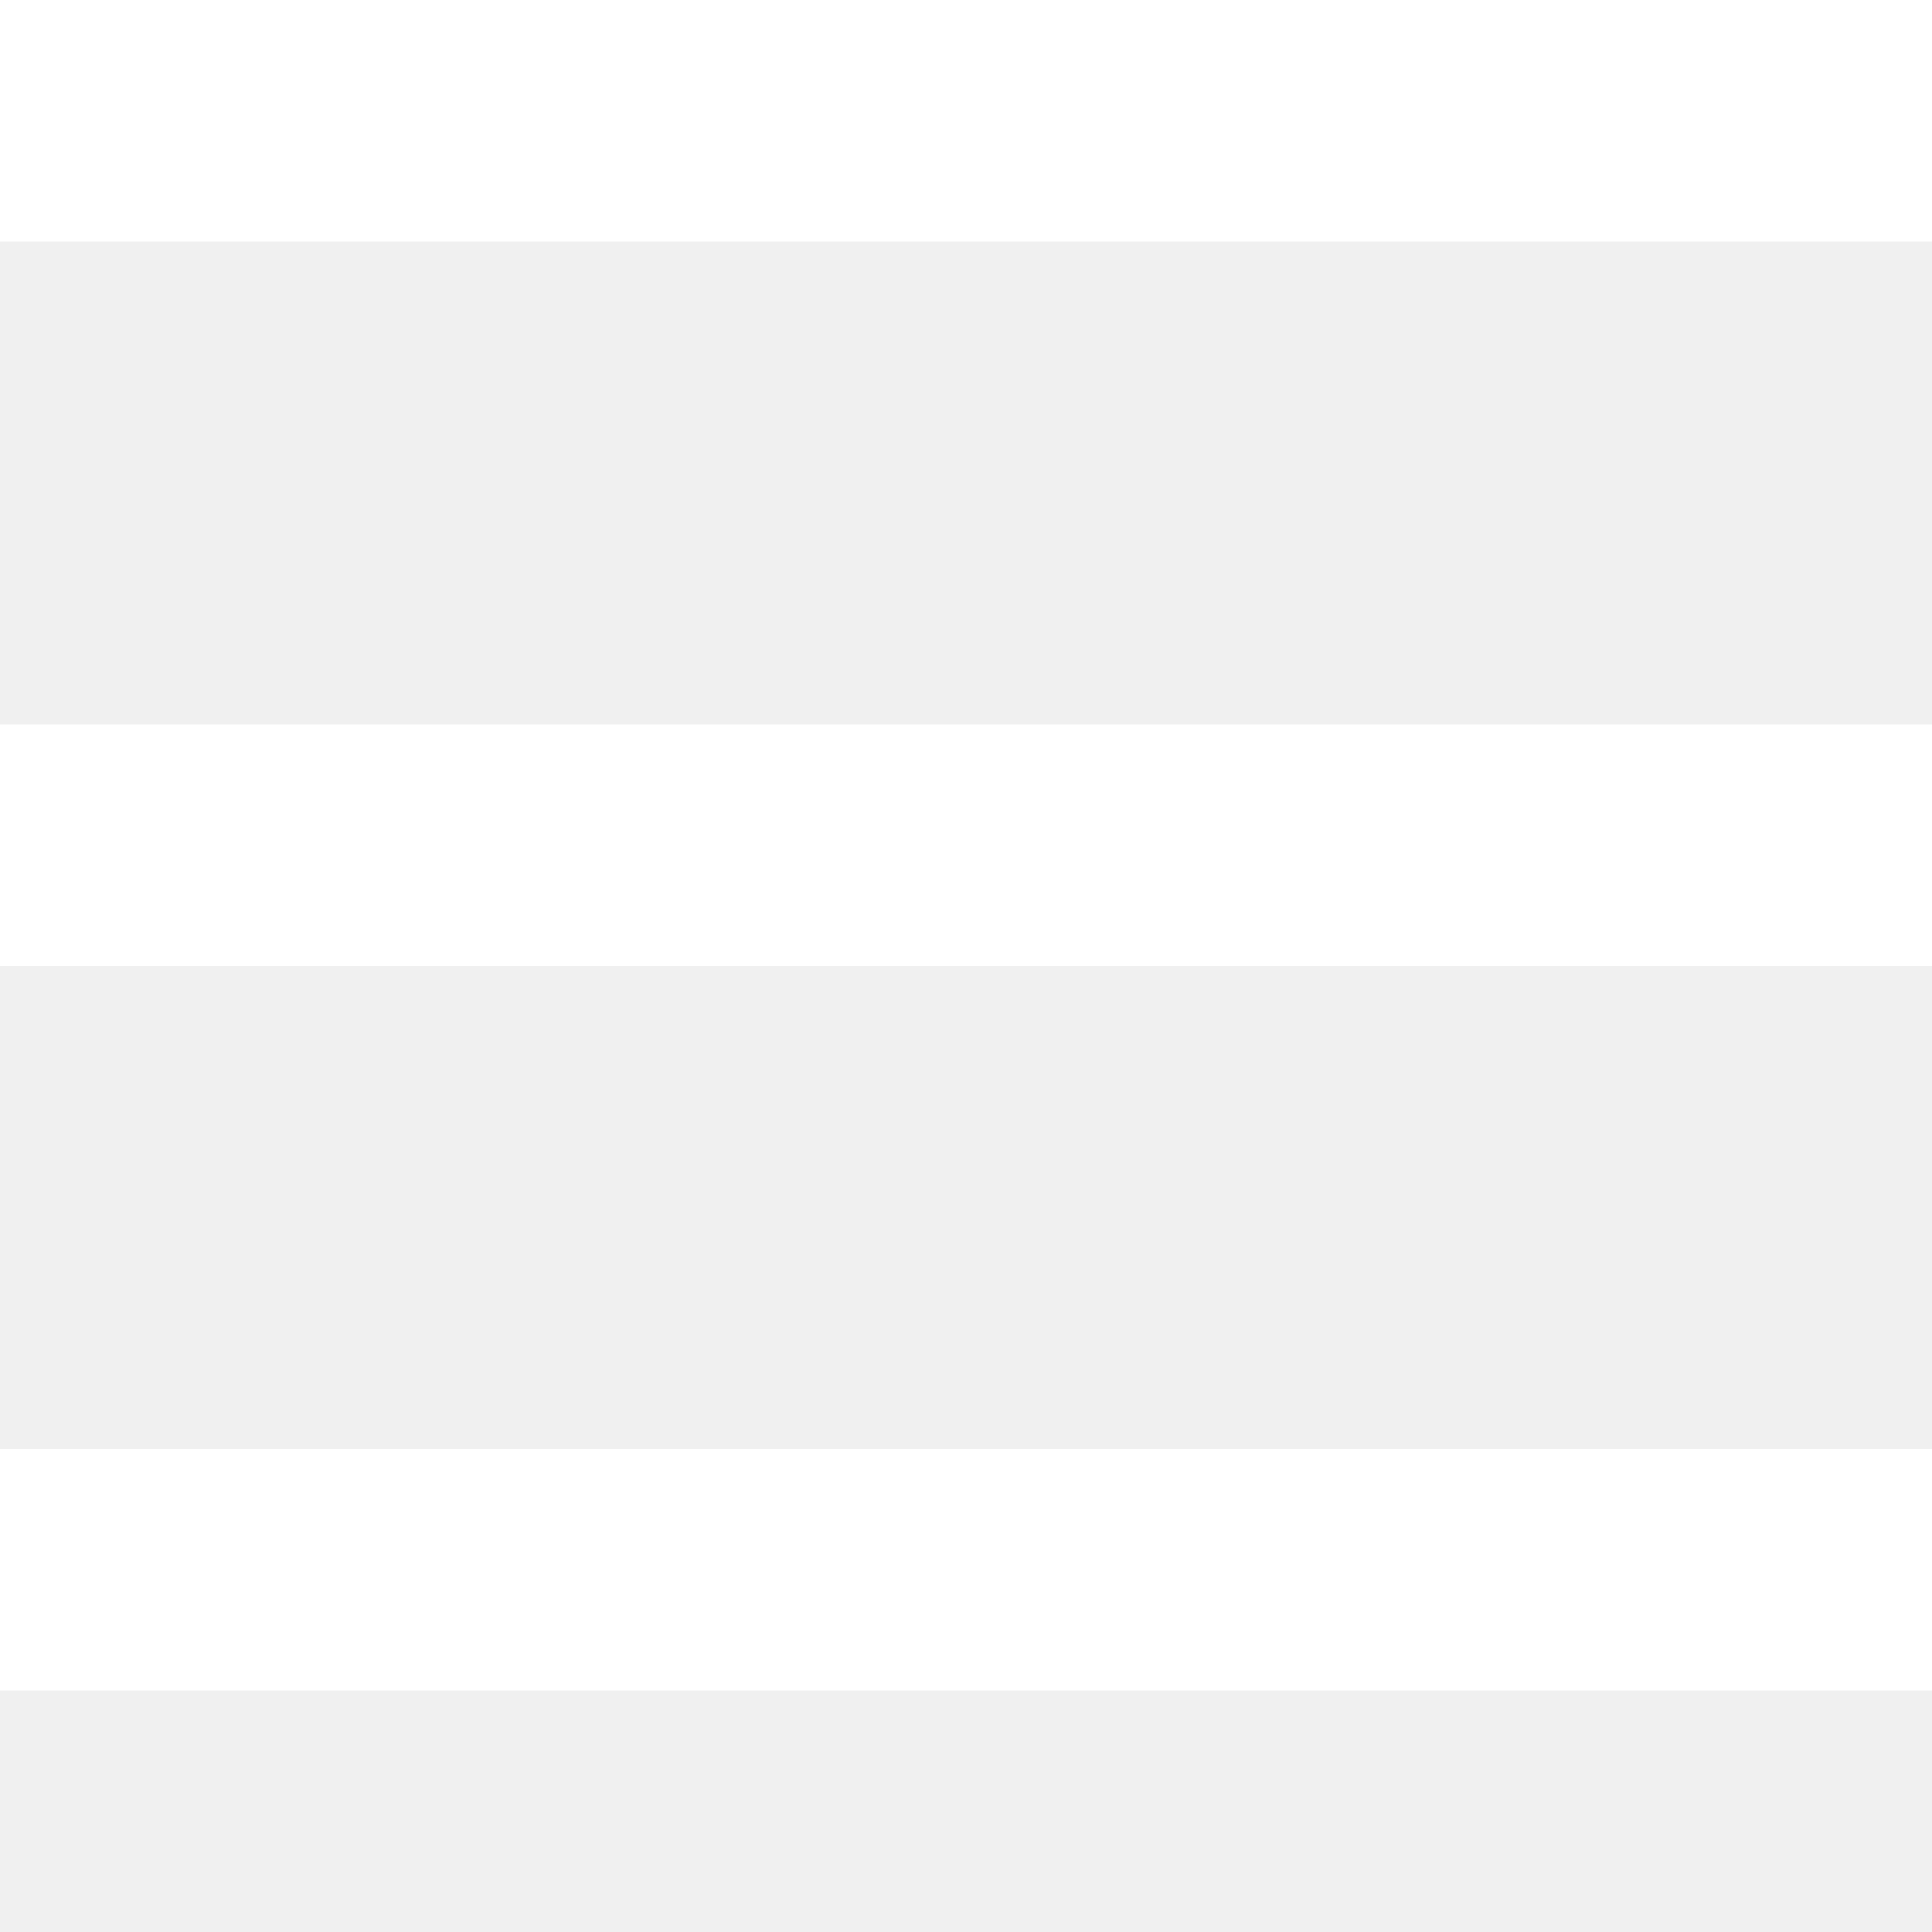
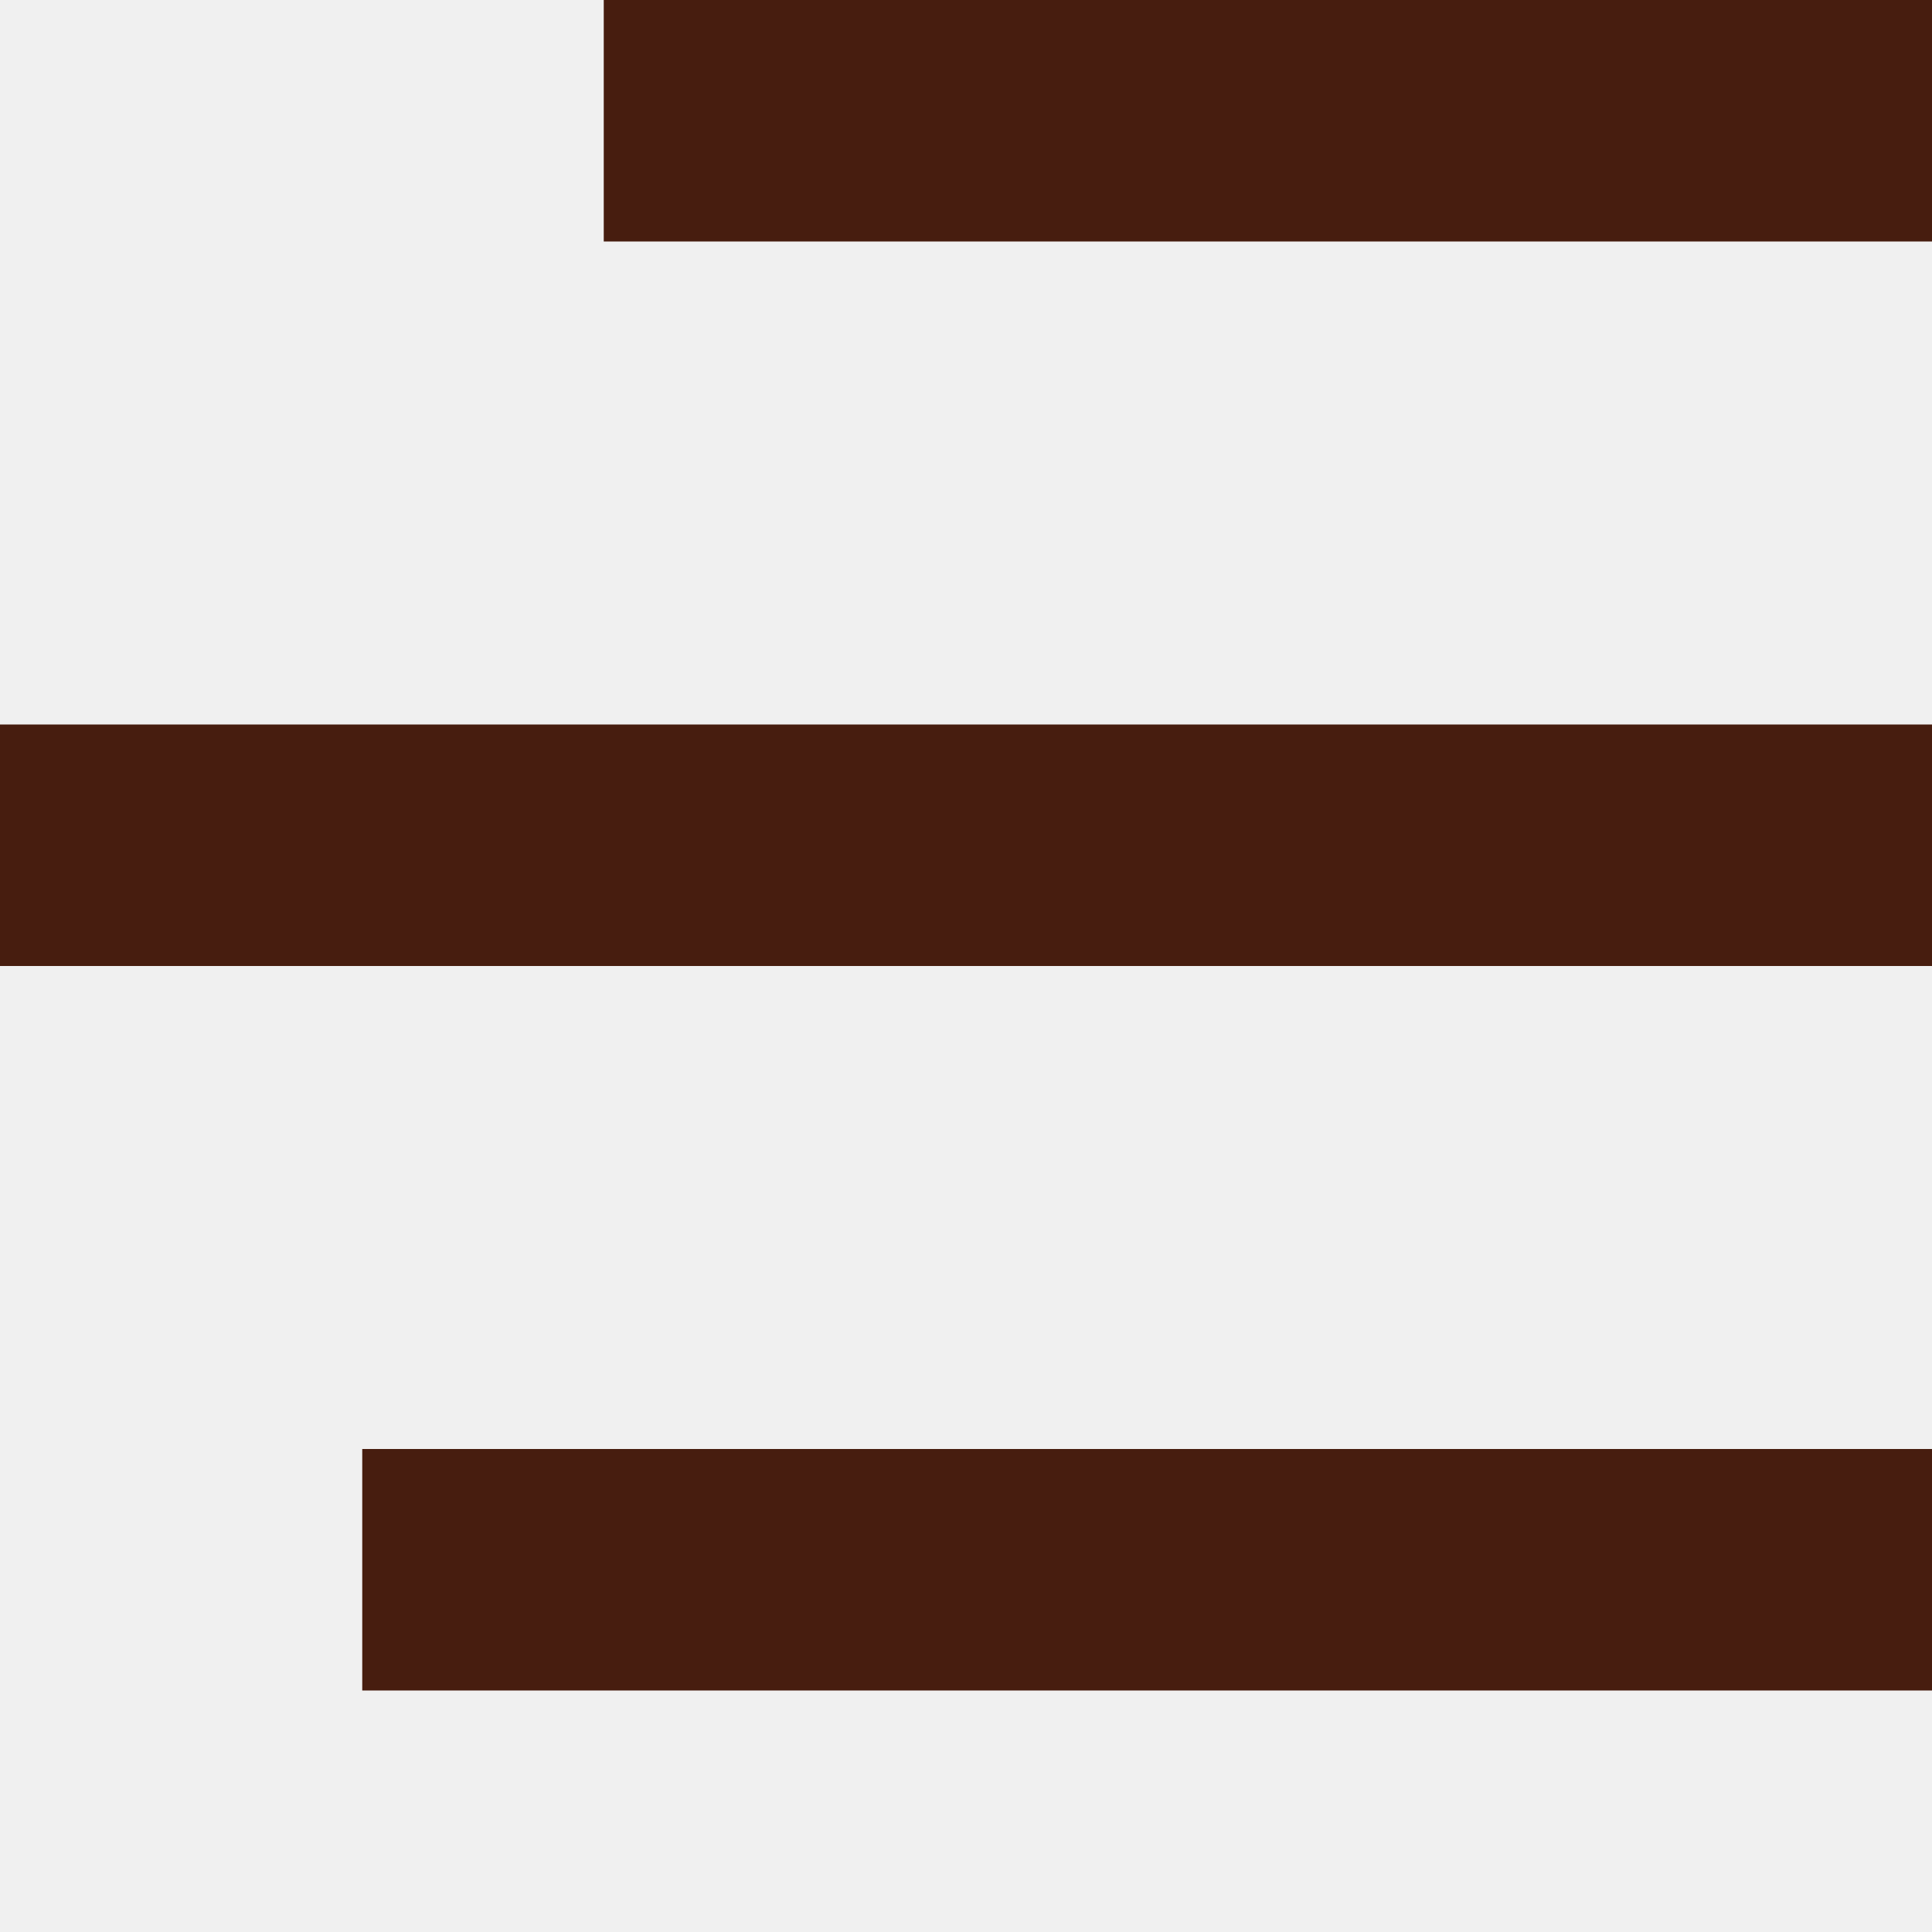
<svg xmlns="http://www.w3.org/2000/svg" width="16px" height="16px" viewBox="0 0 16 16" zoomAndPan="disable" preserveAspectRatio="none">
-   <style type="text/css"> line { stroke: #ffffff; stroke-width: 2; } </style>
-   <line x1="0" y1="1" x2="16" y2="1" />
-   <line x1="0" y1="7" x2="16" y2="7" />
-   <line x1="0" y1="13" x2="16" y2="13" />
+   <style type="text/css"> line { stroke: #471d0f; stroke-width: 2; } </style>
+   <line x1="5" y1="1" x2="18" y2="1" />
+   <line x1="0" y1="7" x2="18" y2="7" />
+   <line x1="3" y1="13" x2="18" y2="13" />
</svg>
